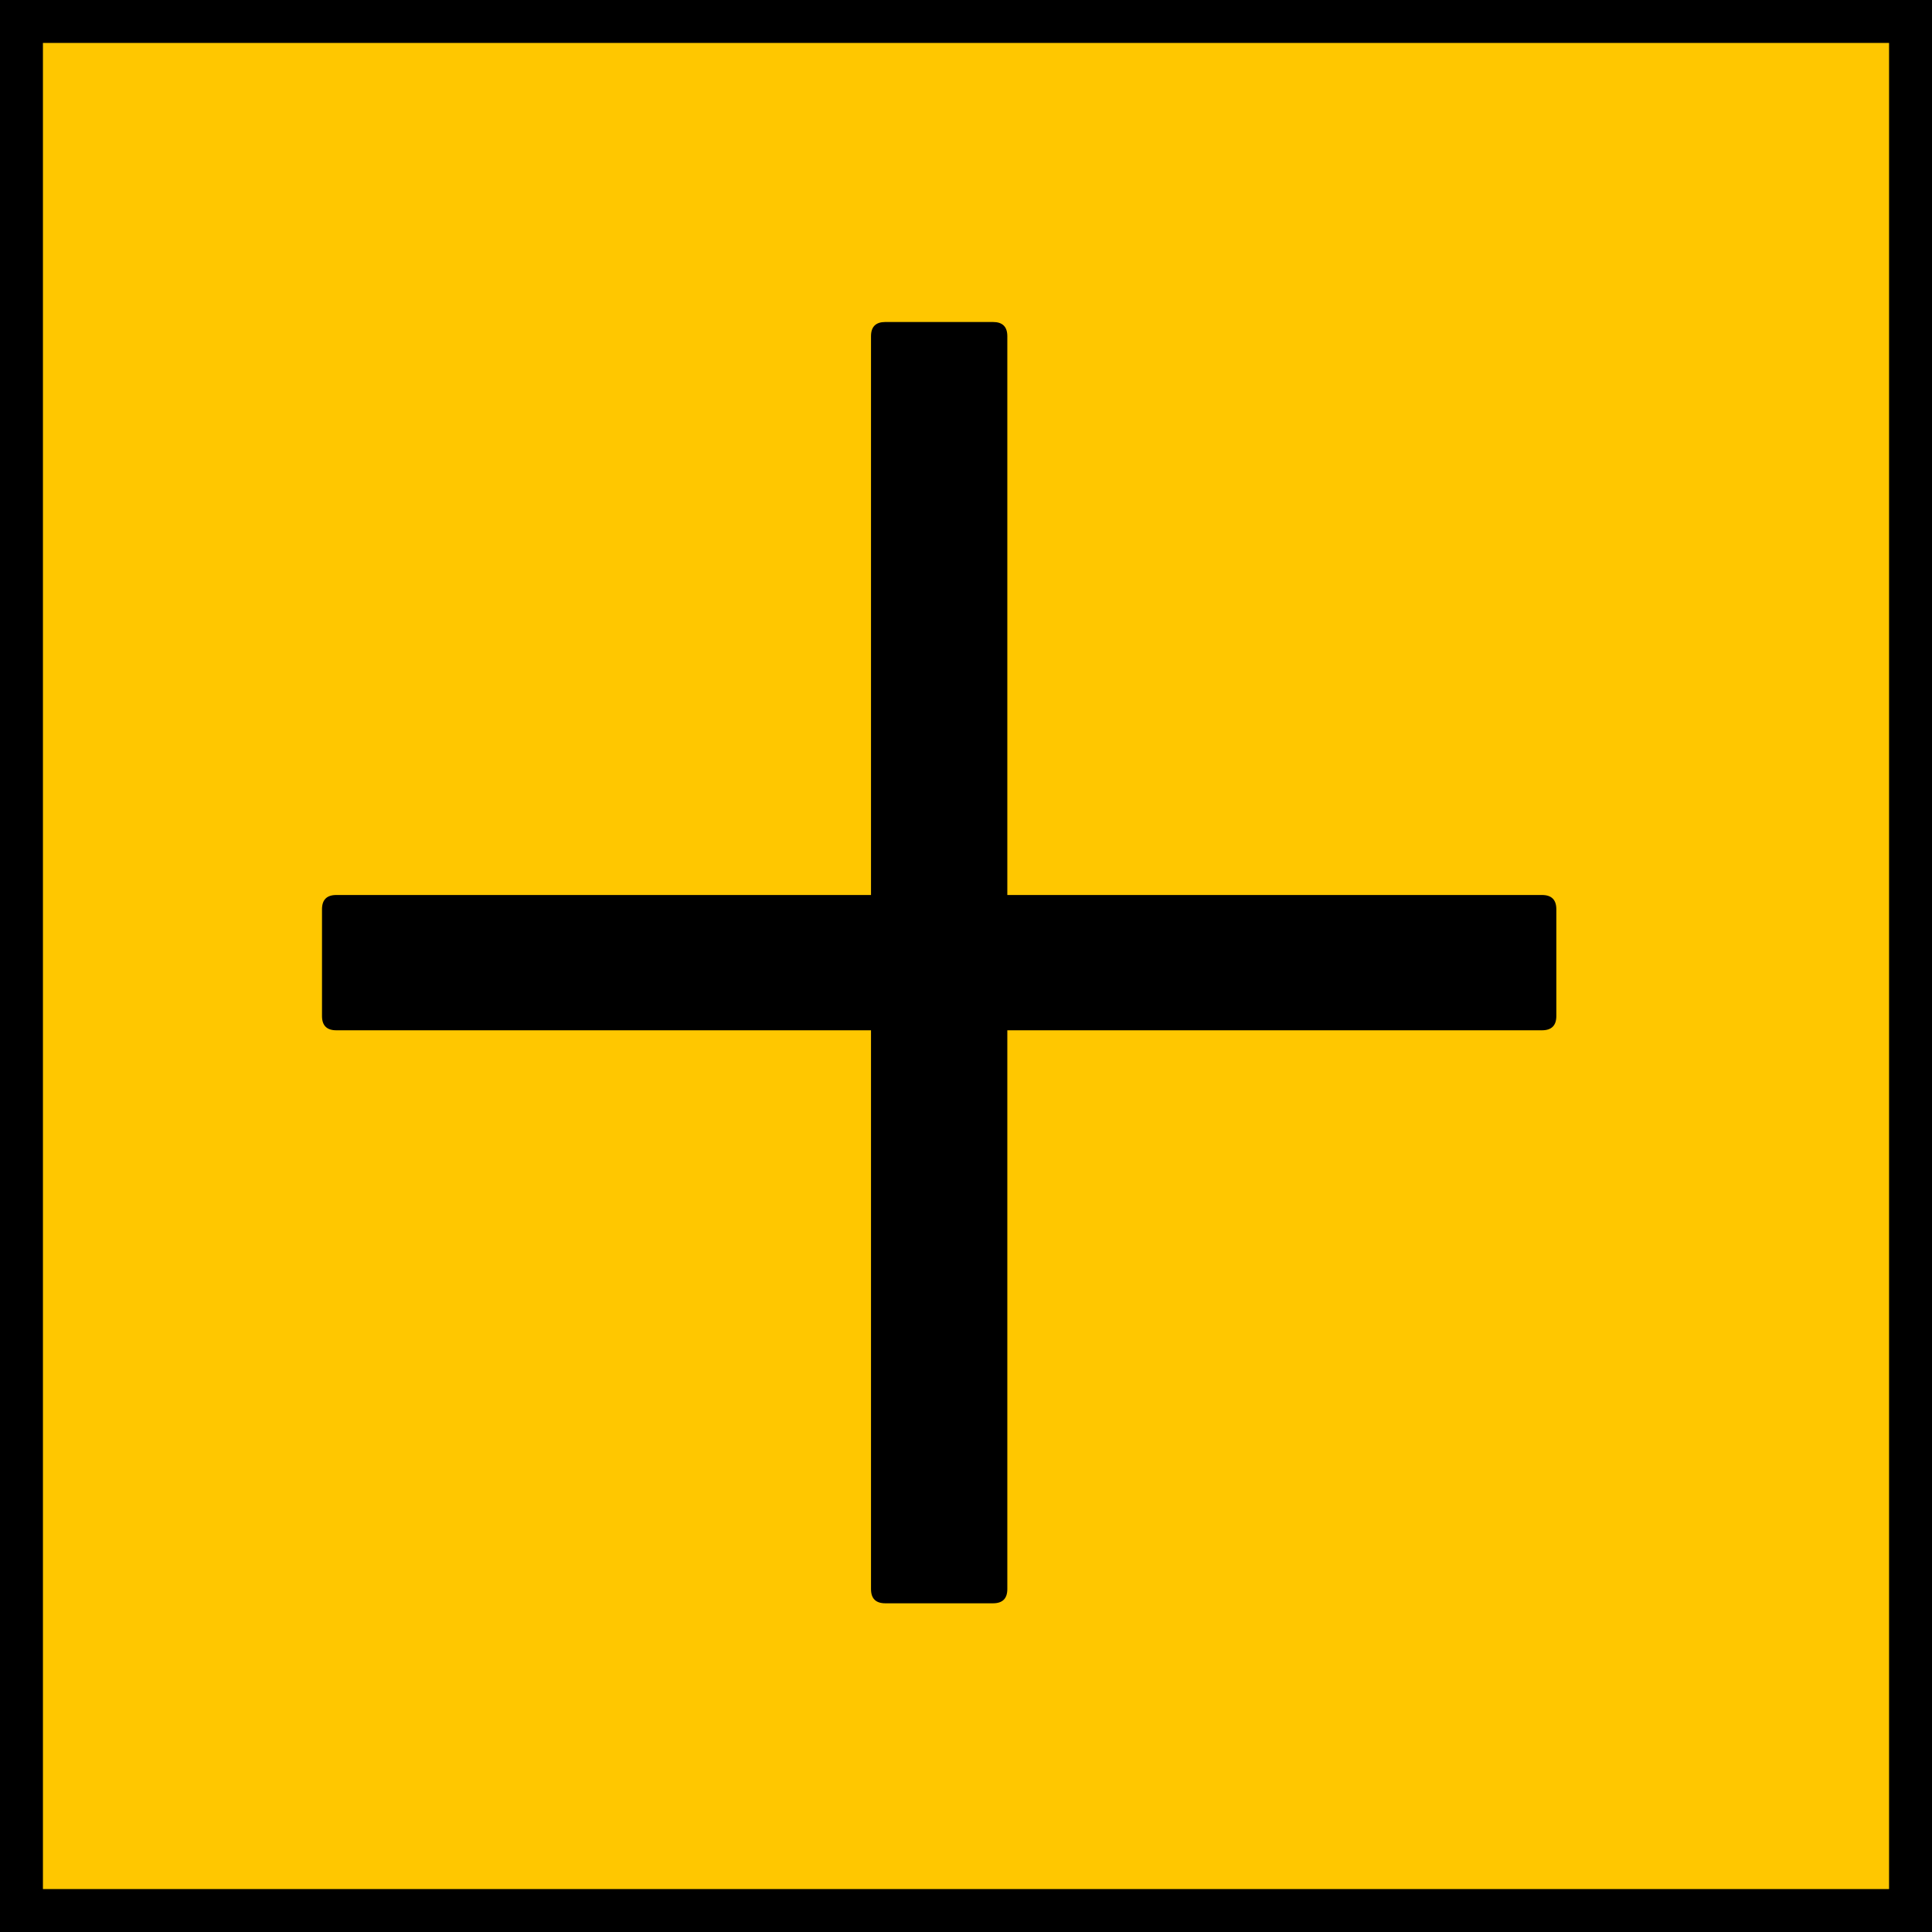
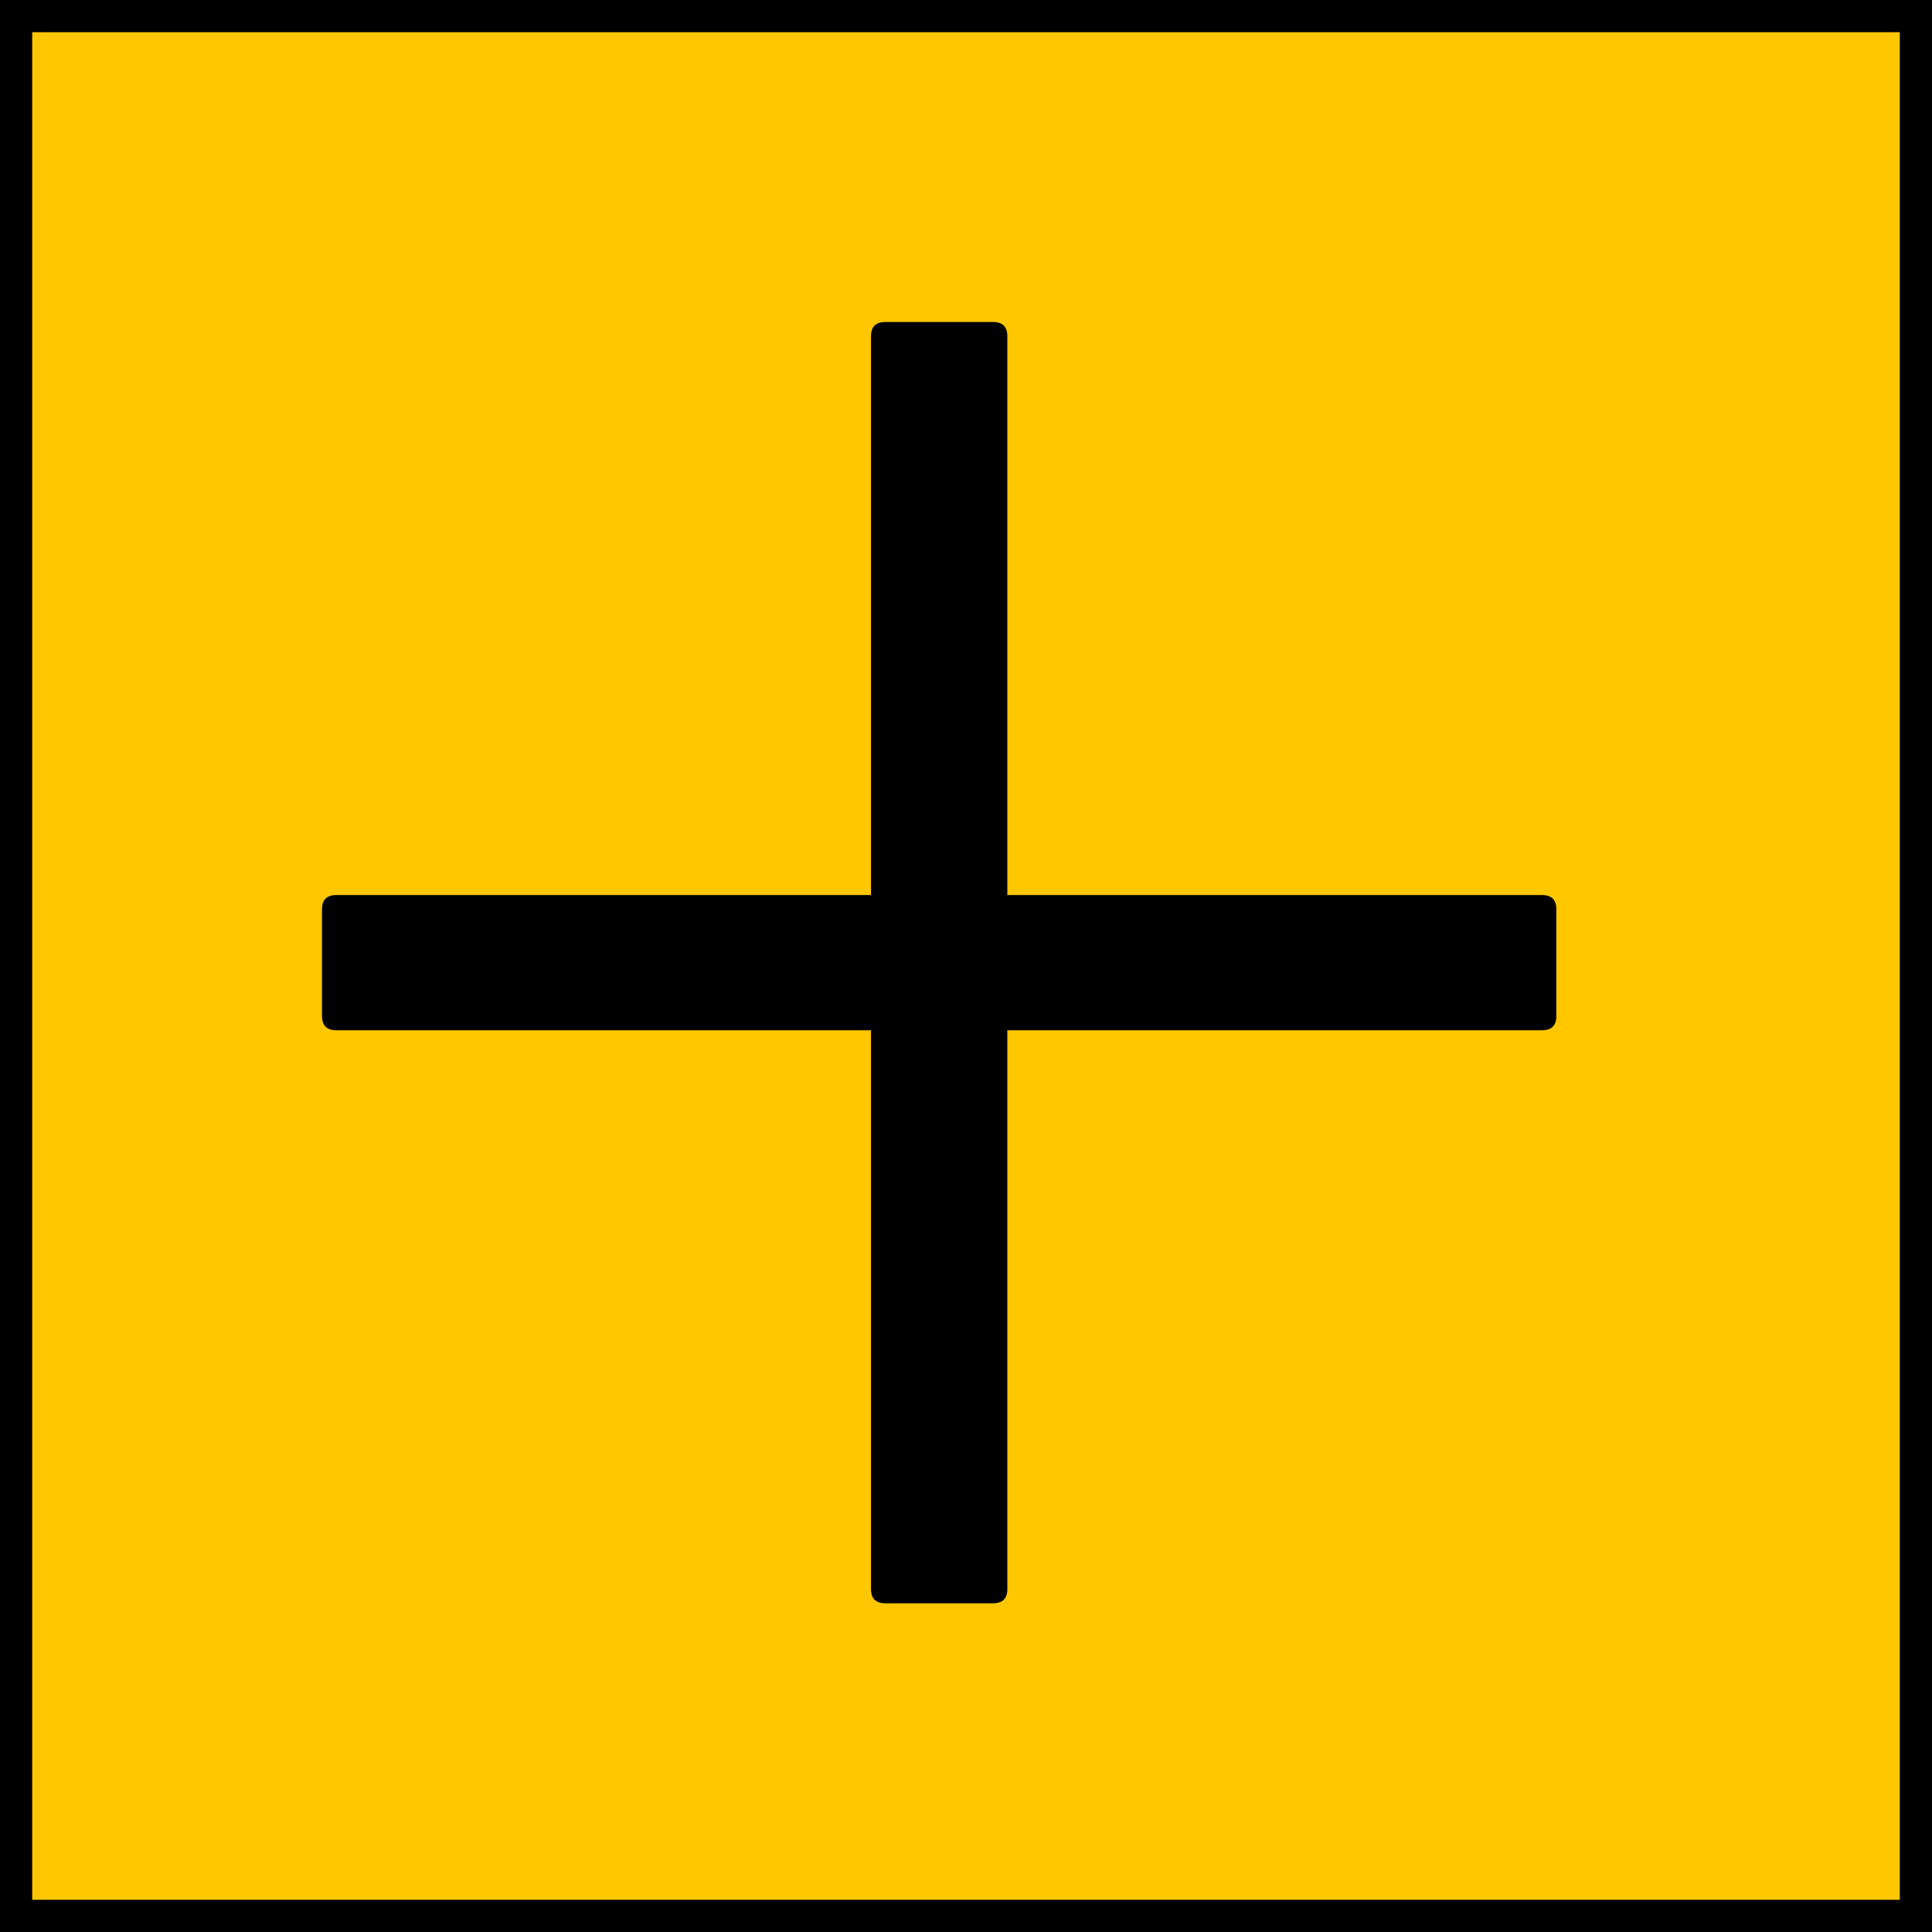
- <svg xmlns="http://www.w3.org/2000/svg" width="36" height="36" viewBox="0 0 36 36" fill="none">
-   <rect x="0.4" y="0.4" width="35.2" height="35.2" fill="#FFC700" stroke="black" stroke-width="0.8" />
-   <path d="M16.497 6H18.503C18.681 6 18.77 6.088 18.77 6.265V29.61C18.77 29.787 18.681 29.875 18.503 29.875H16.497C16.319 29.875 16.23 29.787 16.23 29.61V6.265C16.23 6.088 16.319 6 16.497 6Z" fill="black" />
-   <path d="M6.267 16.677H28.733C28.911 16.677 29 16.766 29 16.943V18.932C29 19.109 28.911 19.198 28.733 19.198H6.267C6.089 19.198 6 19.109 6 18.932V16.943C6 16.766 6.089 16.677 6.267 16.677Z" fill="black" />
+ <svg xmlns="http://www.w3.org/2000/svg" width="48" height="48" viewBox="0 0 48 48" fill="none">
+   <rect x="0.4" y="0.4" width="47.2" height="47.2" fill="#FFC700" stroke="black" stroke-width="0.8" />
+   <path d="M21.996 8H24.671C24.908 8 25.027 8.118 25.027 8.354V39.48C25.027 39.715 24.908 39.833 24.671 39.833H21.996C21.758 39.833 21.64 39.715 21.64 39.48V8.354C21.64 8.118 21.758 8 21.996 8Z" fill="black" />
+   <path d="M8.357 22.237H38.31C38.548 22.237 38.667 22.355 38.667 22.59V25.243C38.667 25.479 38.548 25.597 38.31 25.597H8.357C8.119 25.597 8 25.479 8 25.243V22.59C8 22.355 8.119 22.237 8.357 22.237Z" fill="black" />
</svg>
